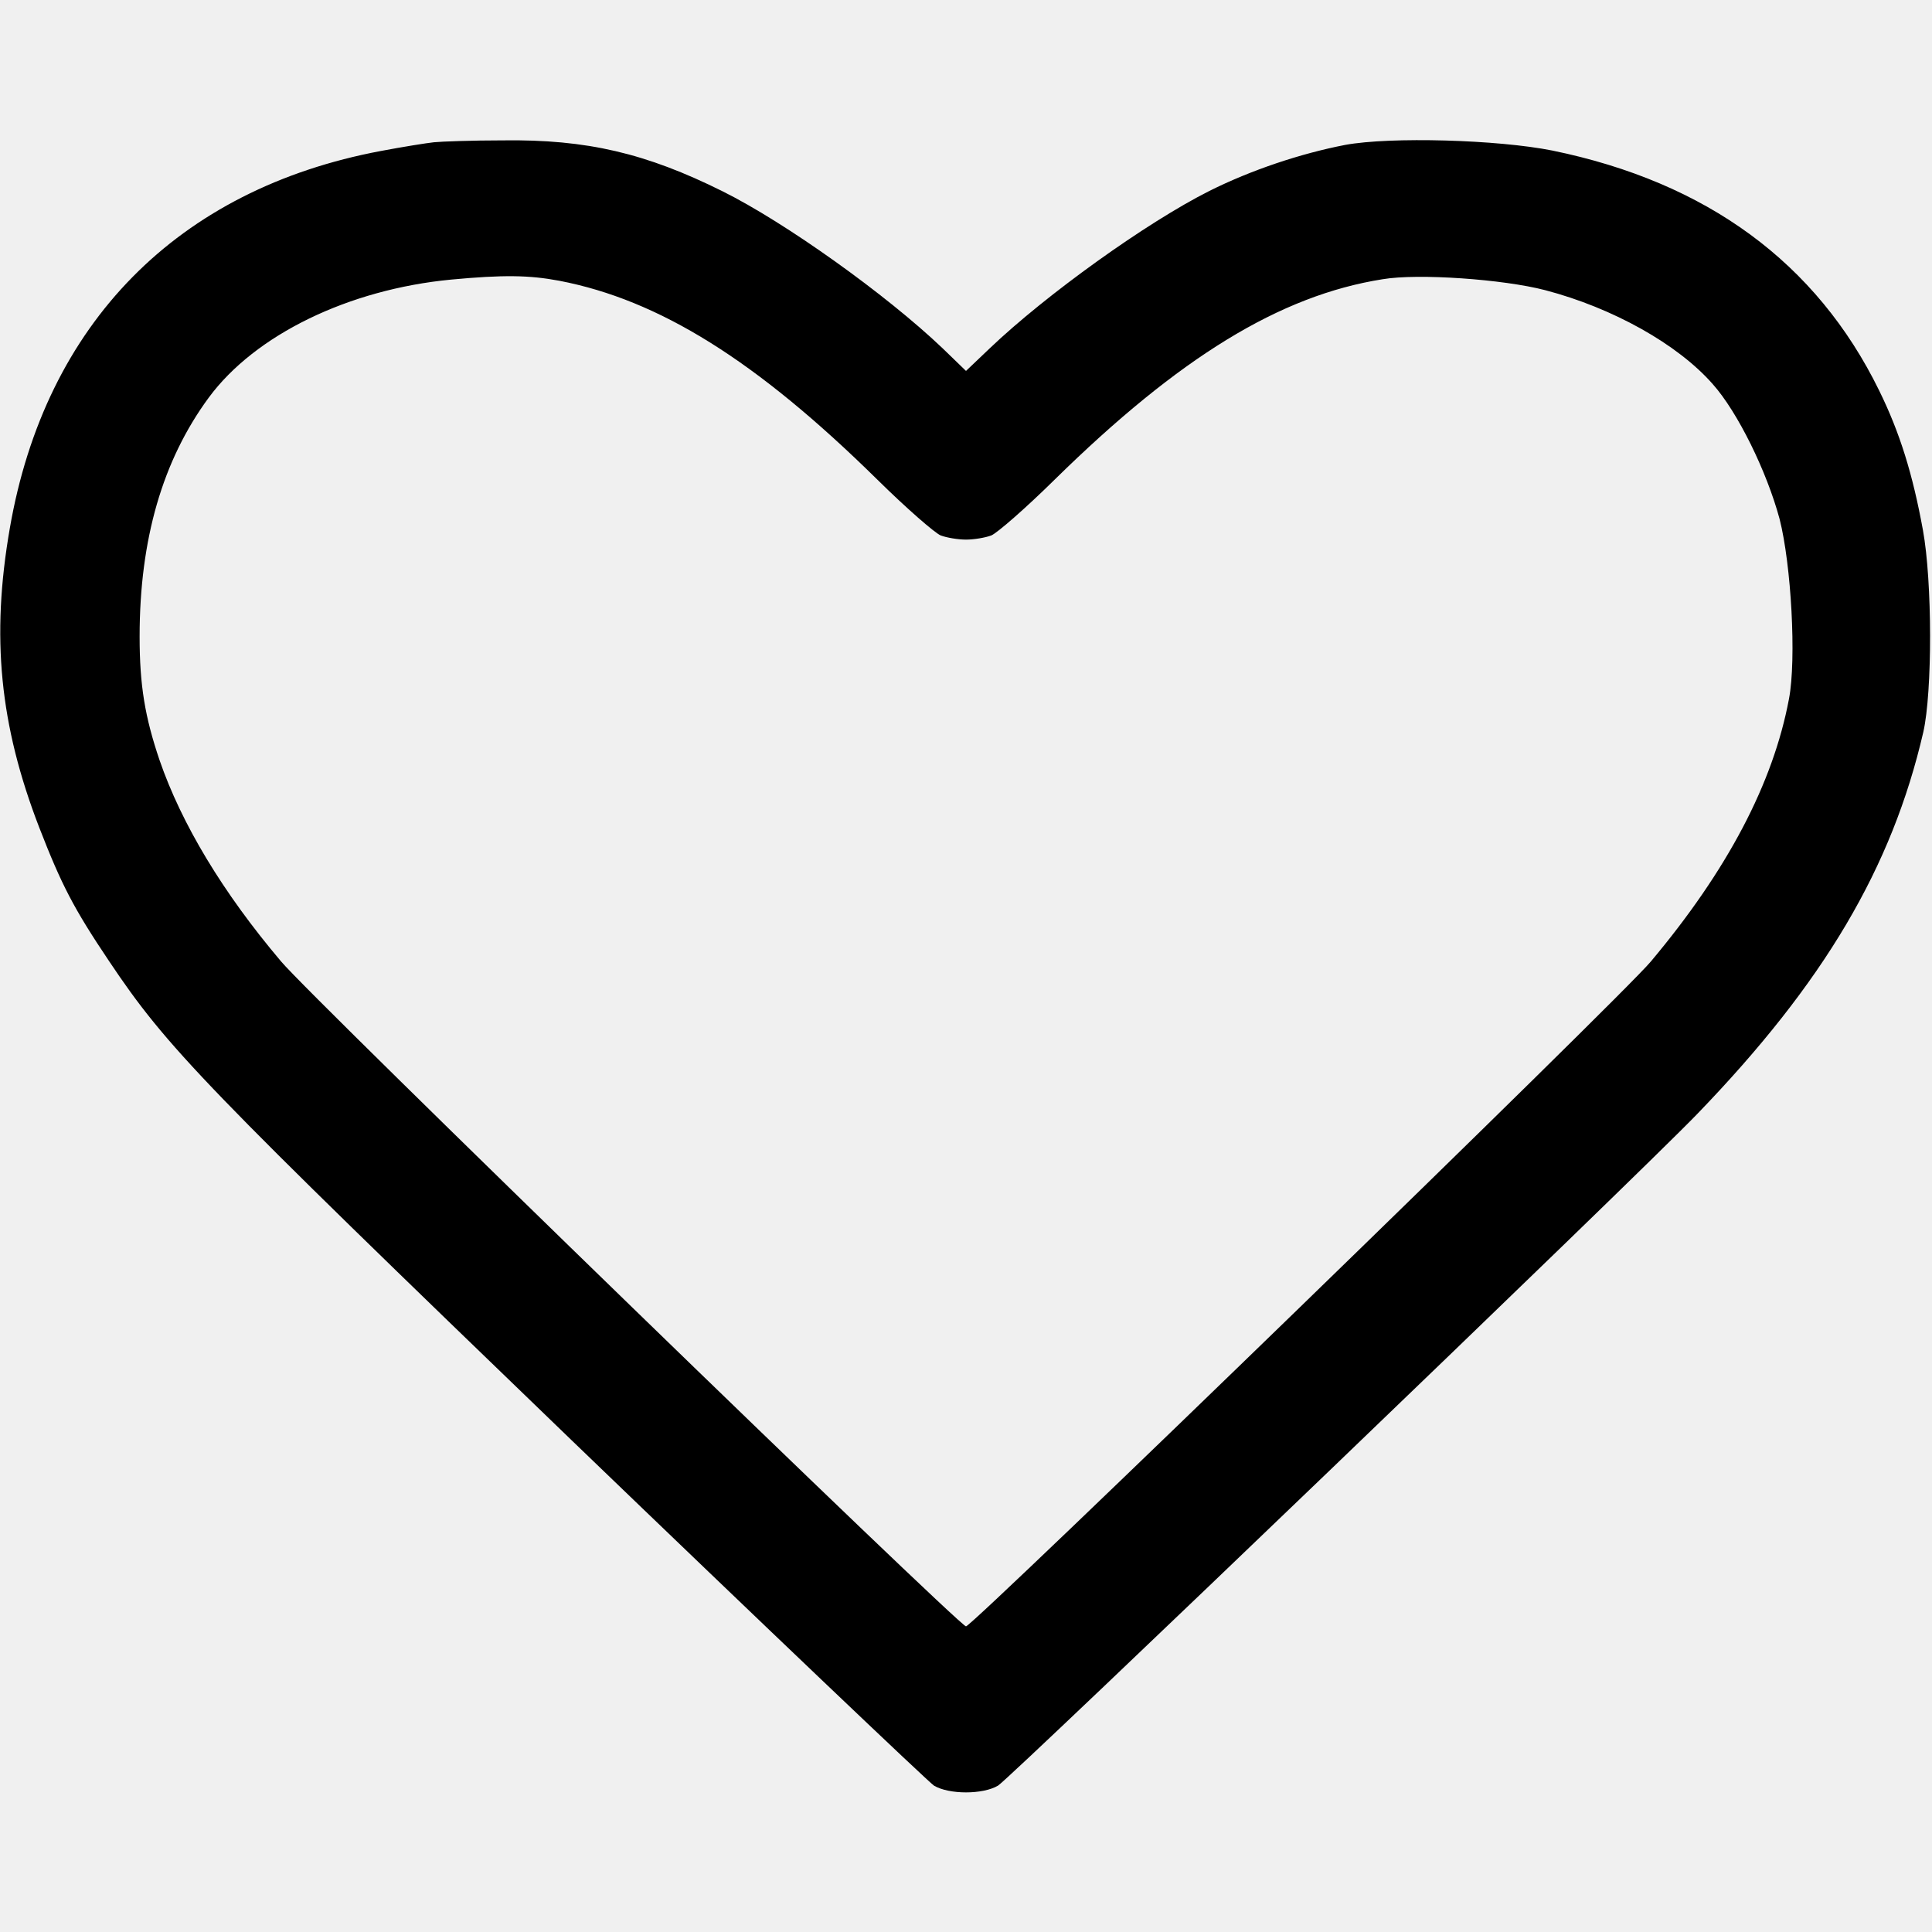
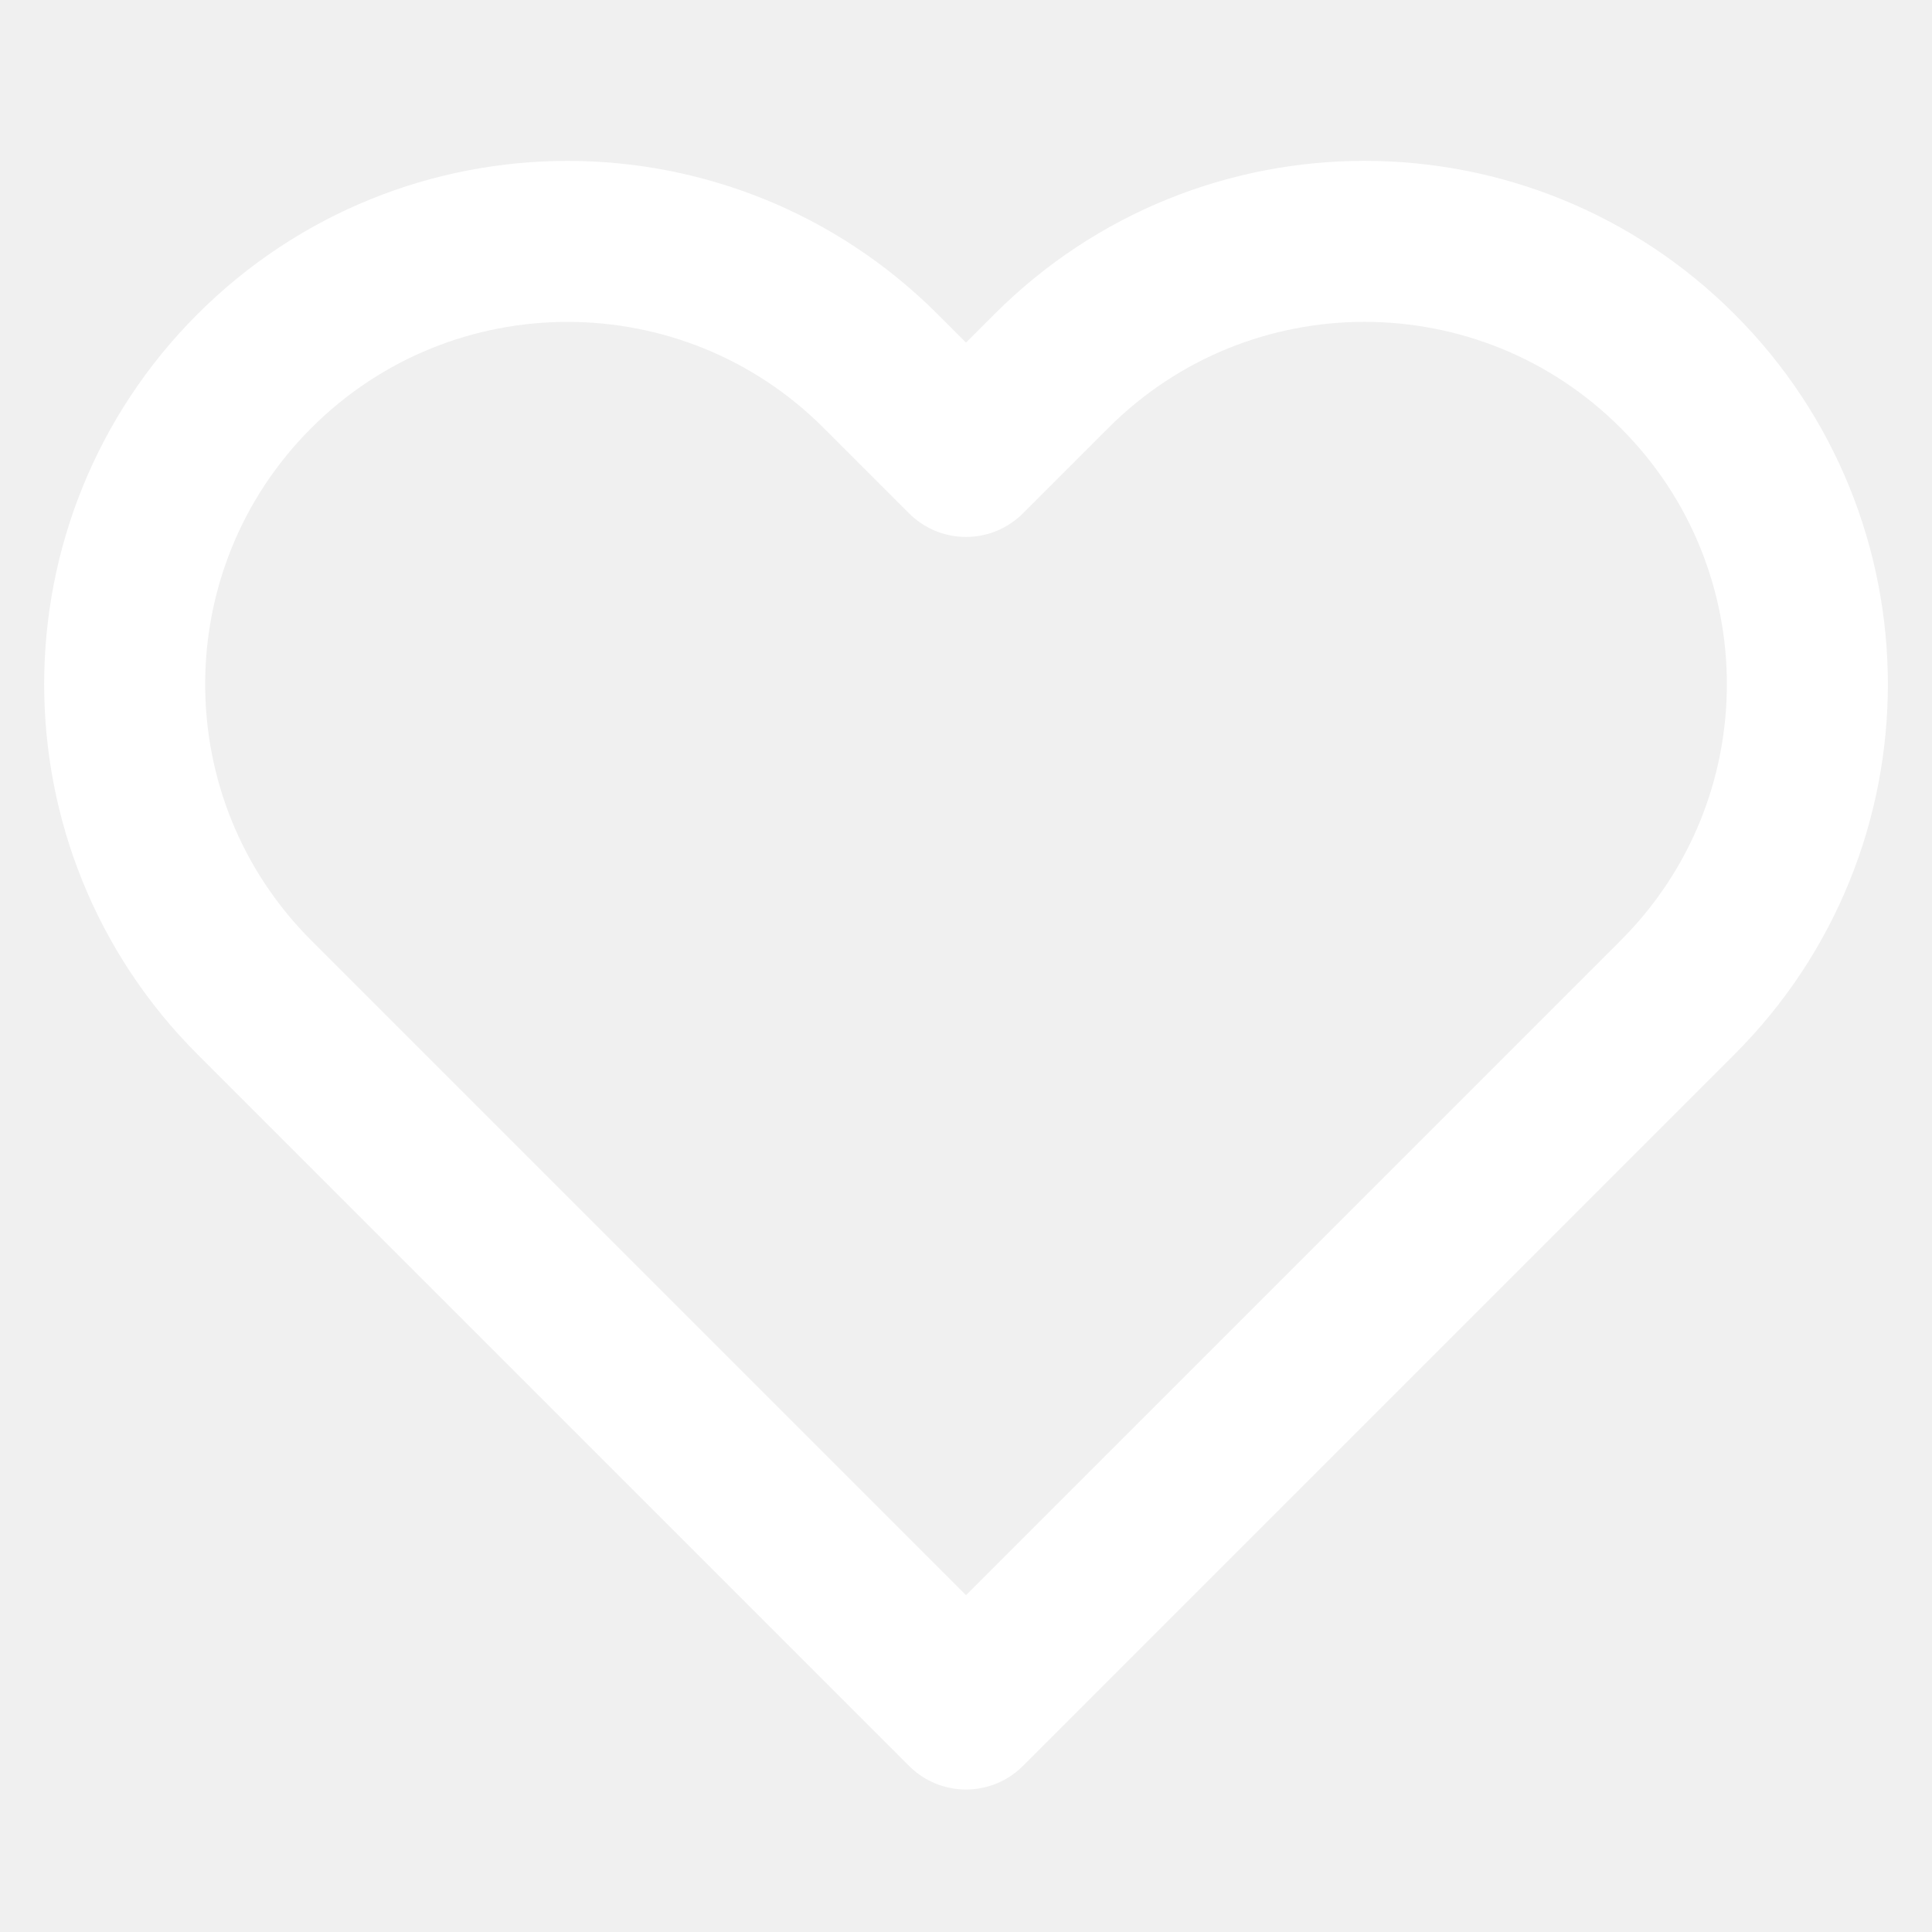
- <svg xmlns="http://www.w3.org/2000/svg" version="1.0" width="512pt" height="512pt" viewBox="0 0 512 512" preserveAspectRatio="xMidYMid meet">
-   <g transform="translate(0,512) scale(0.1,-0.1)" fill="#000000" stroke="none">
-     <path d="M1150 4743 c-19 -2 -82 -12 -140 -23 -539 -101 -890 -457 -984 -1000 -50 -288 -27 -521 78 -793 59 -152 91 -214 185 -354 154 -230 248 -327 1226 -1270 512 -493 944 -904 960 -915 40 -24 130 -24 170 0 35 22 1689 1610 1853 1780 336 348 516 653 599 1012 24 106 24 398 -1 535 -27 148 -61 258 -116 370 -166 339 -457 552 -866 636 -145 29 -429 37 -549 15 -119 -23 -250 -67 -360 -122 -167 -84 -433 -275 -582 -417 l-63 -60 -62 60 c-150 143 -418 334 -583 416 -203 101 -360 138 -582 135 -81 0 -164 -3 -183 -5z m332 -367 c265 -51 522 -211 843 -527 77 -76 153 -142 168 -148 16 -6 46 -11 67 -11 21 0 51 5 67 11 15 6 91 72 168 148 330 324 597 488 869 531 94 16 320 0 431 -29 179 -47 351 -143 444 -249 66 -74 143 -231 177 -357 31 -121 45 -372 25 -477 -42 -224 -163 -454 -366 -696 -79 -95 -1797 -1762 -1815 -1762 -18 0 -1736 1667 -1815 1762 -155 183 -264 365 -322 533 -39 115 -53 199 -53 328 0 258 61 467 183 633 123 167 371 287 642 313 139 13 207 12 287 -3z" />
-   </g>
+ <svg xmlns="http://www.w3.org/2000/svg" viewBox="0 0 24 24" fill="none" stroke="white" stroke-width="2" stroke-linecap="round" stroke-linejoin="round">
+   <path d="M20.84 4.61a5.5 5.5 0 0 0-7.78 0L12 5.67l-1.06-1.06a5.5 5.5 0 0 0-7.78 7.78l1.06 1.06L12 21.23l7.78-7.78 1.06-1.06a5.5 5.5 0 0 0 0-7.78z" />
</svg>
